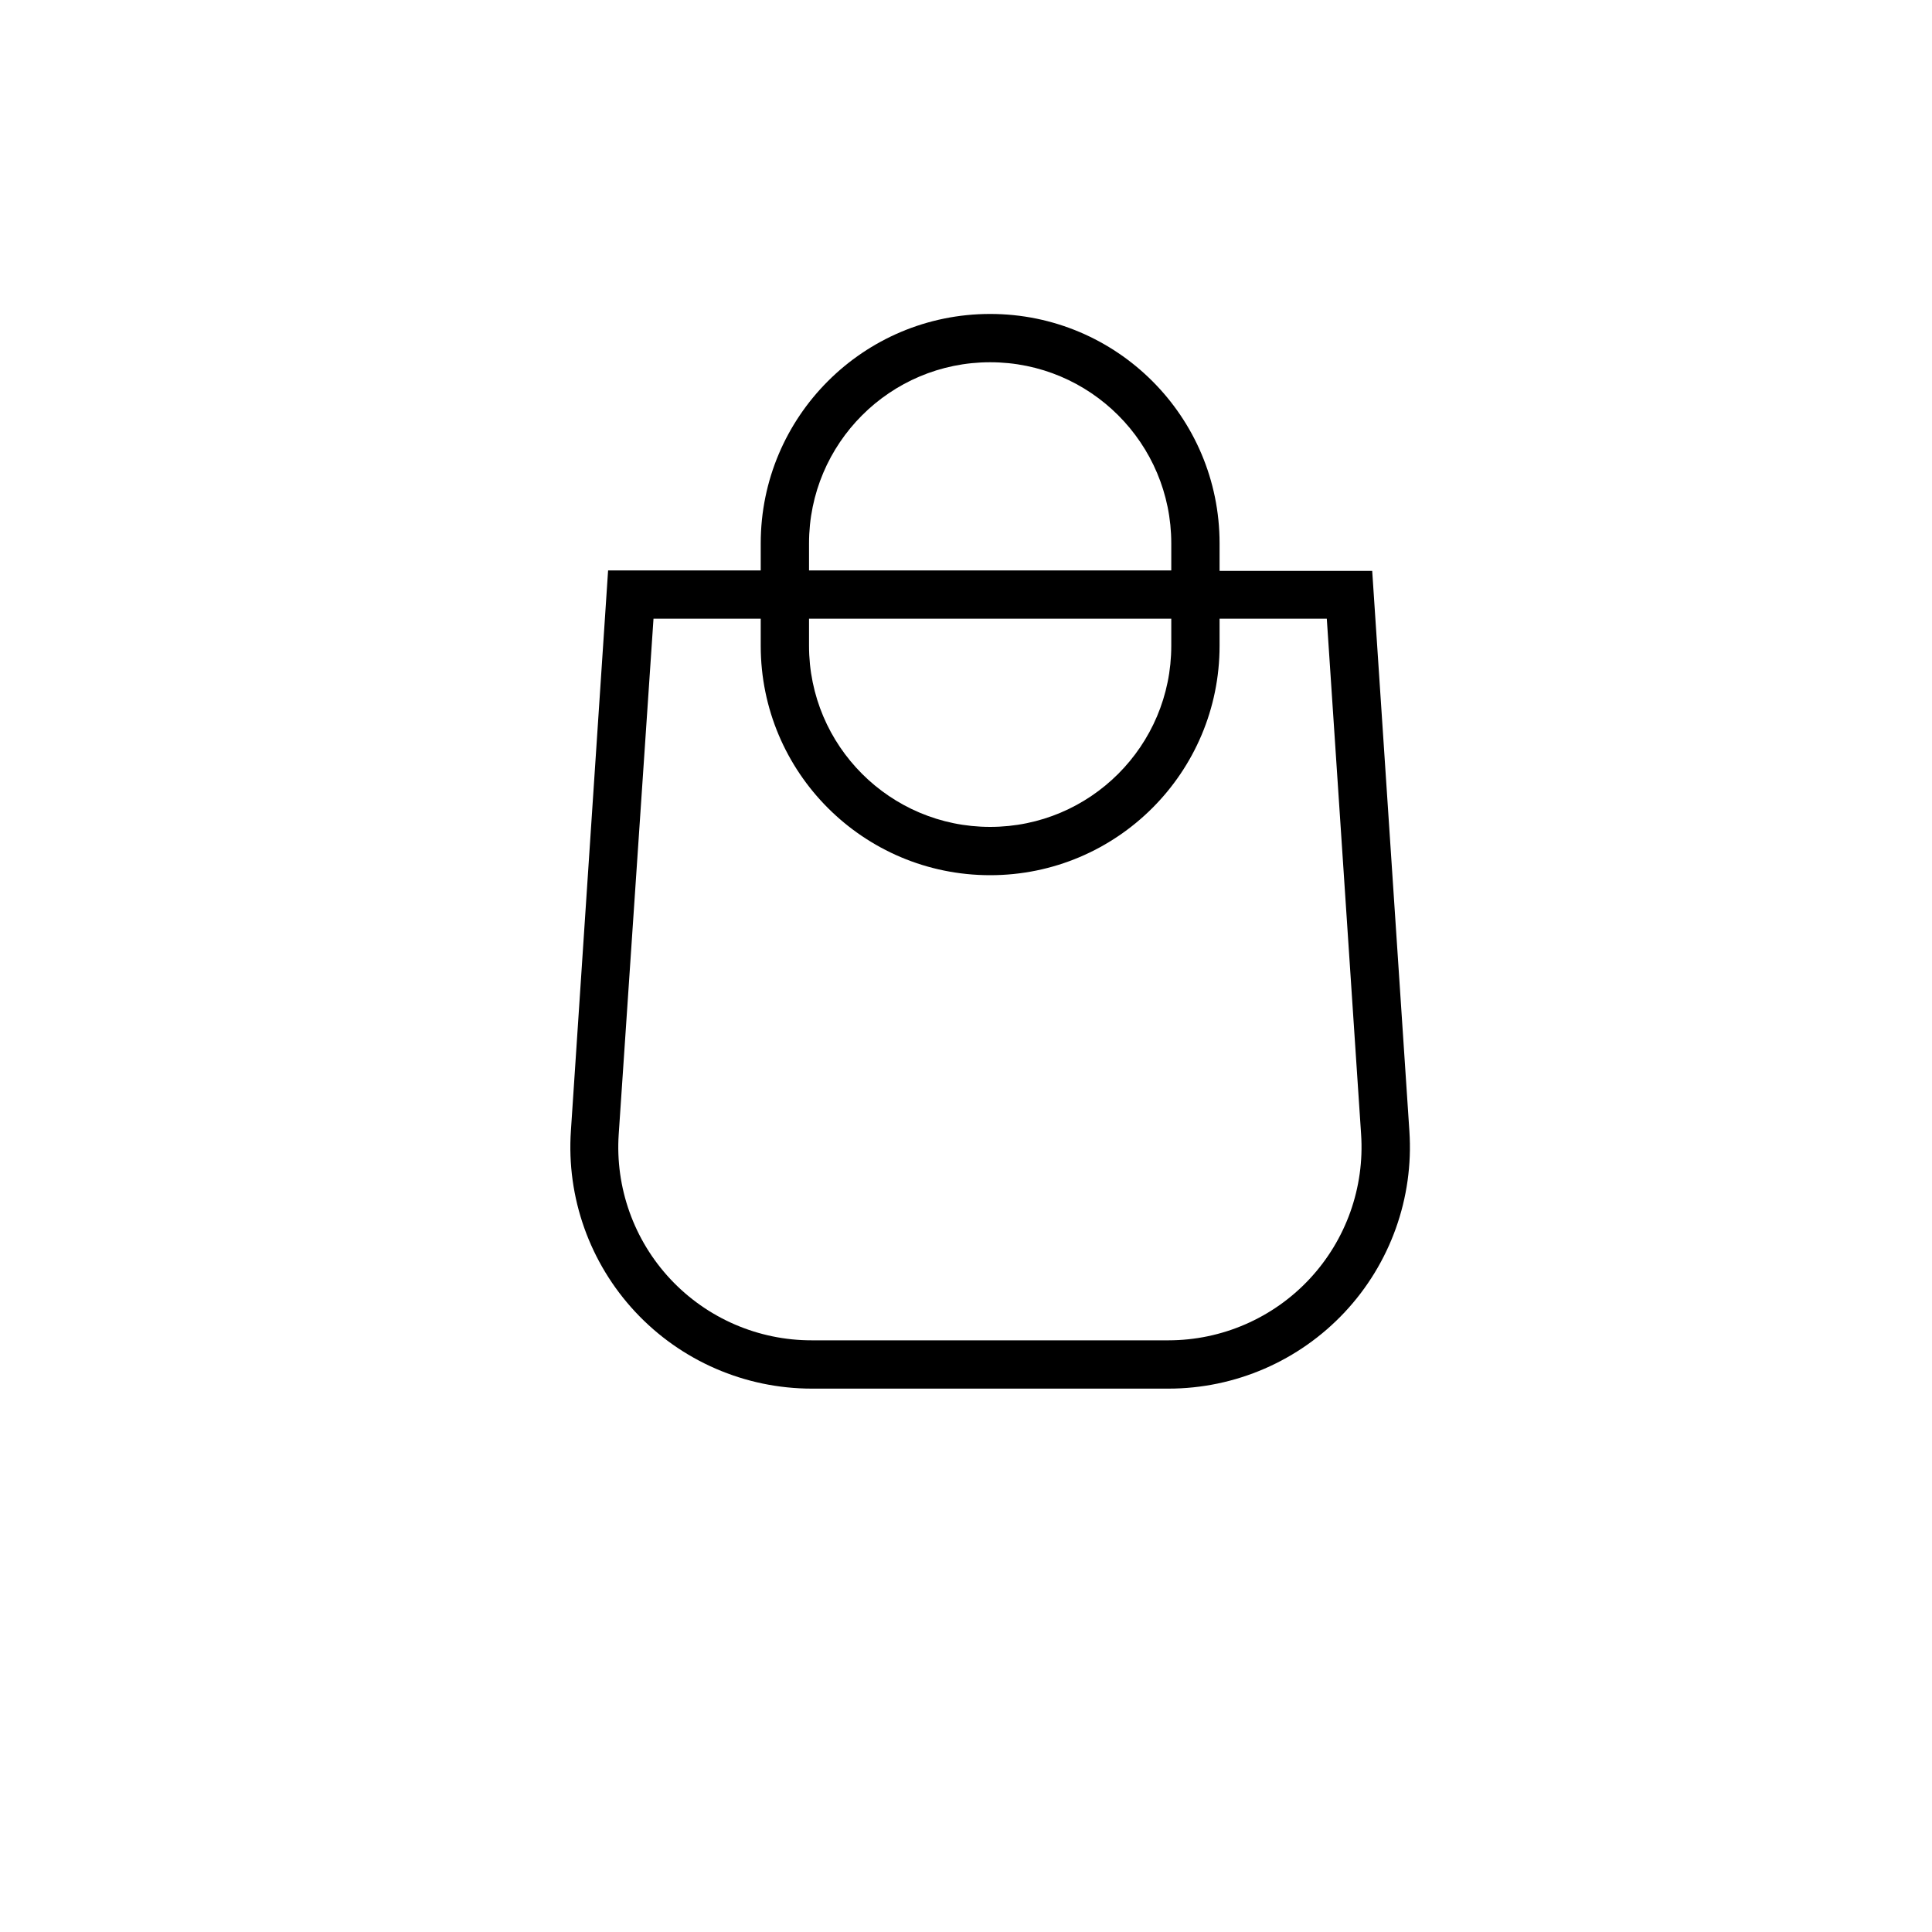
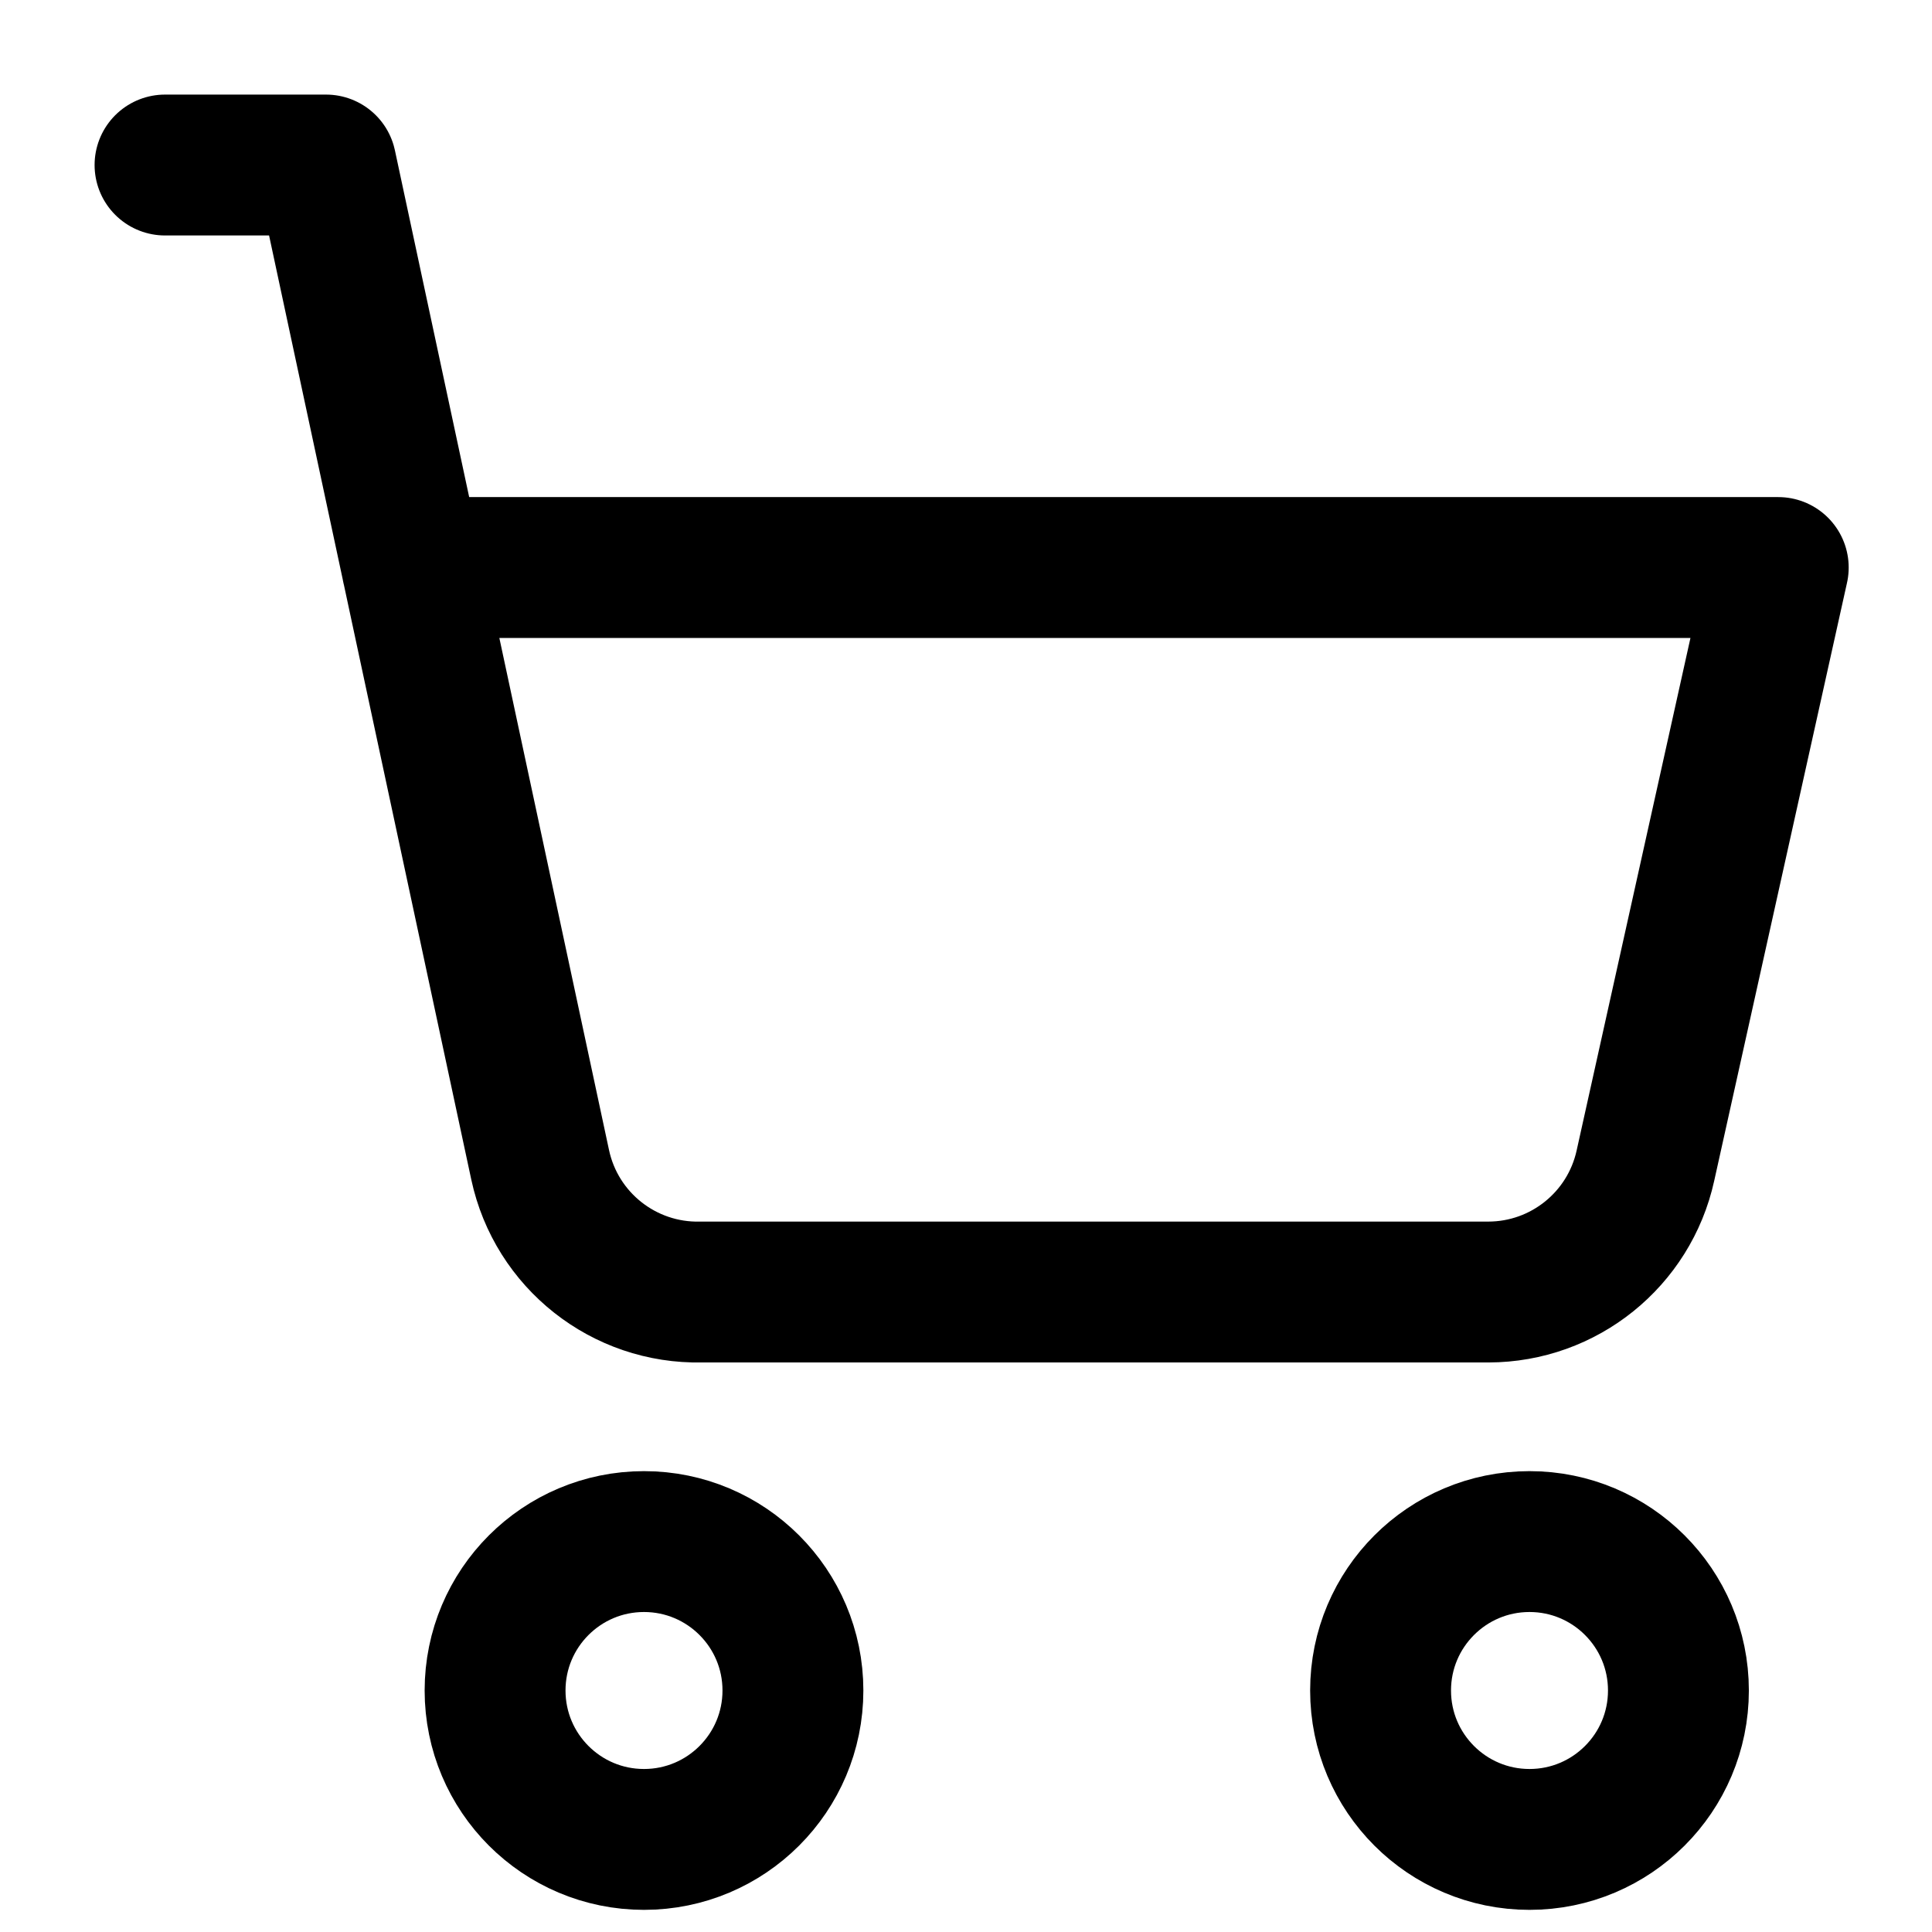
- <svg xmlns="http://www.w3.org/2000/svg" fill="none" class="icon icon-cart" viewBox="0 0 40 40">
-   <path fill="currentColor" fill-rule="evenodd" d="M20.5 6.5a4.75 4.75 0 0 0-4.75 4.75v.56h-3.16l-.77 11.6a5 5 0 0 0 4.99 5.34h7.38a5 5 0 0 0 4.99-5.33l-.77-11.6h-3.16v-.57A4.75 4.75 0 0 0 20.5 6.5m3.75 5.31v-.56a3.75 3.75 0 1 0-7.5 0v.56zm-7.5 1h7.5v.56a3.75 3.75 0 1 1-7.5 0zm-1 0v.56a4.75 4.75 0 1 0 9.5 0v-.56h2.22l.71 10.67a4 4 0 0 1-3.99 4.27h-7.38a4 4 0 0 1-4-4.27l.72-10.67z" />
+ <svg xmlns="http://www.w3.org/2000/svg" class="icon icon-cart" viewBox="0 0 24 24" fill="none" stroke="currentColor" stroke-width="1.75" stroke-linecap="round" stroke-linejoin="round" aria-hidden="true" focusable="false">
+   <circle cx="8" cy="21" r="1.85" fill="none" />
+   <circle cx="19" cy="21" r="1.85" fill="none" />
+   <path d="M2.05 2.05h2l2.66 12.42a2 2 0 0 0 2 1.58h9.78a2 2 0 0 0 1.95-1.57l1.65-7.43H5.12" />
</svg>
